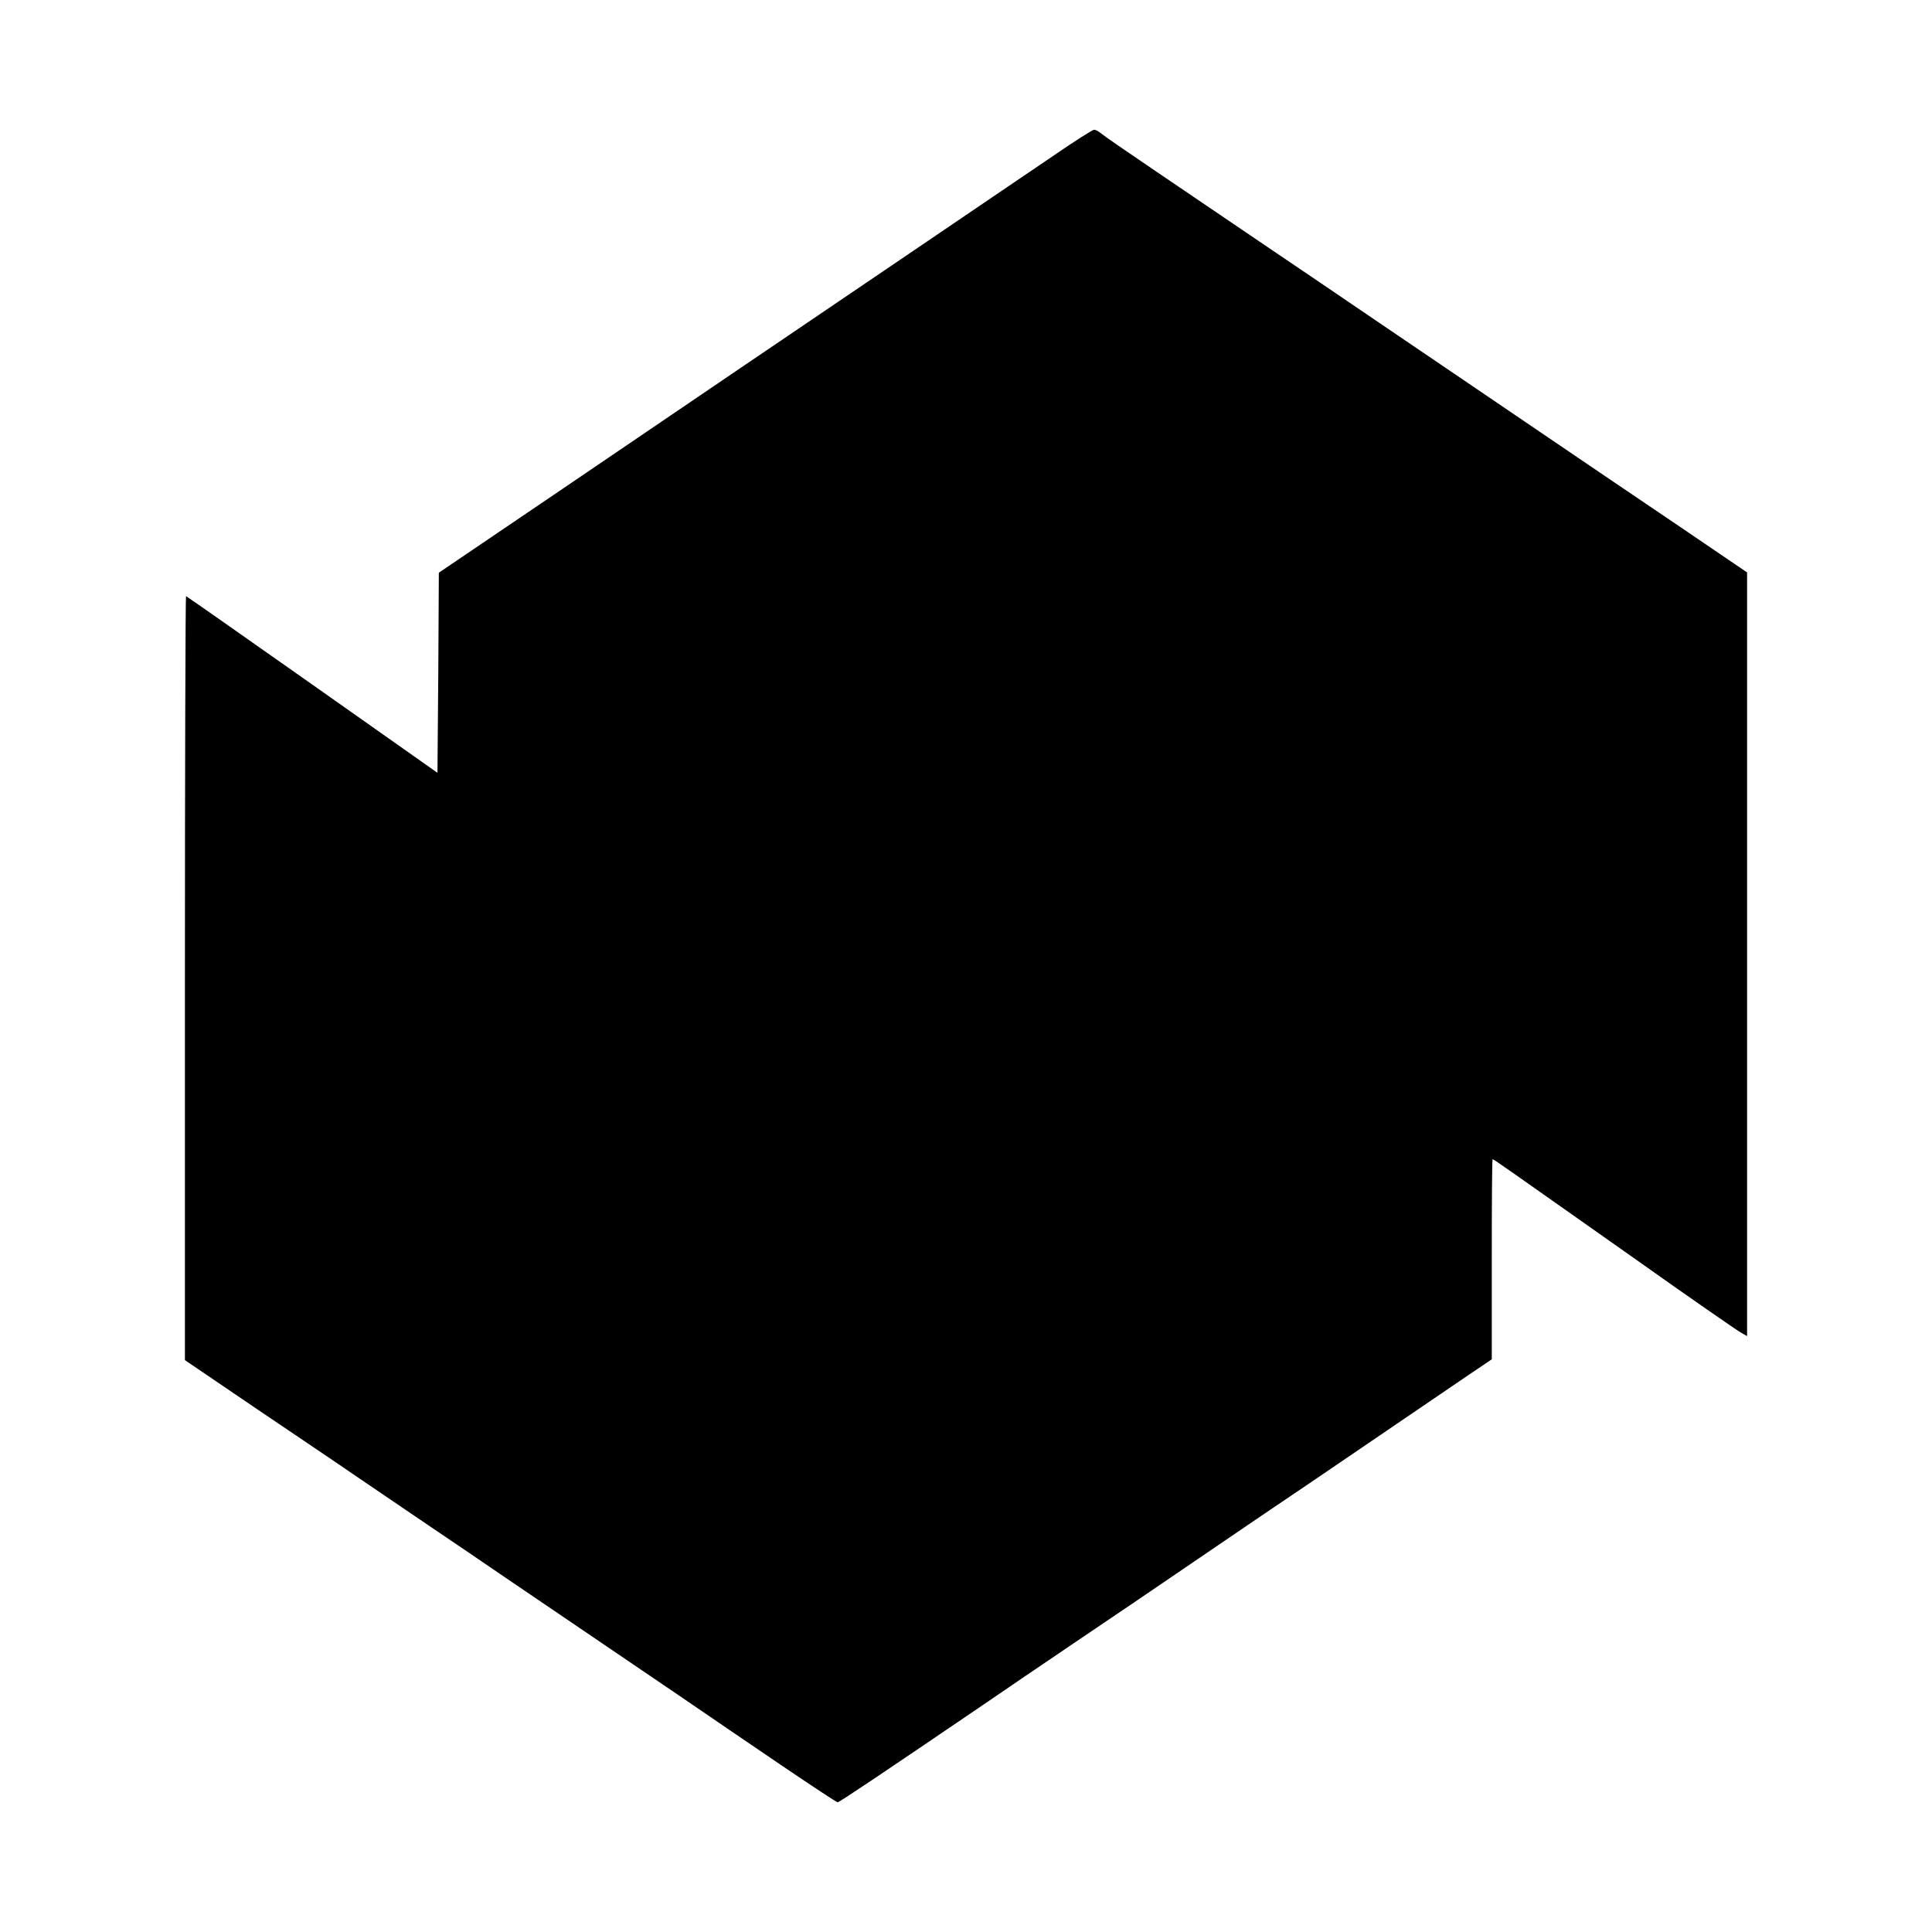
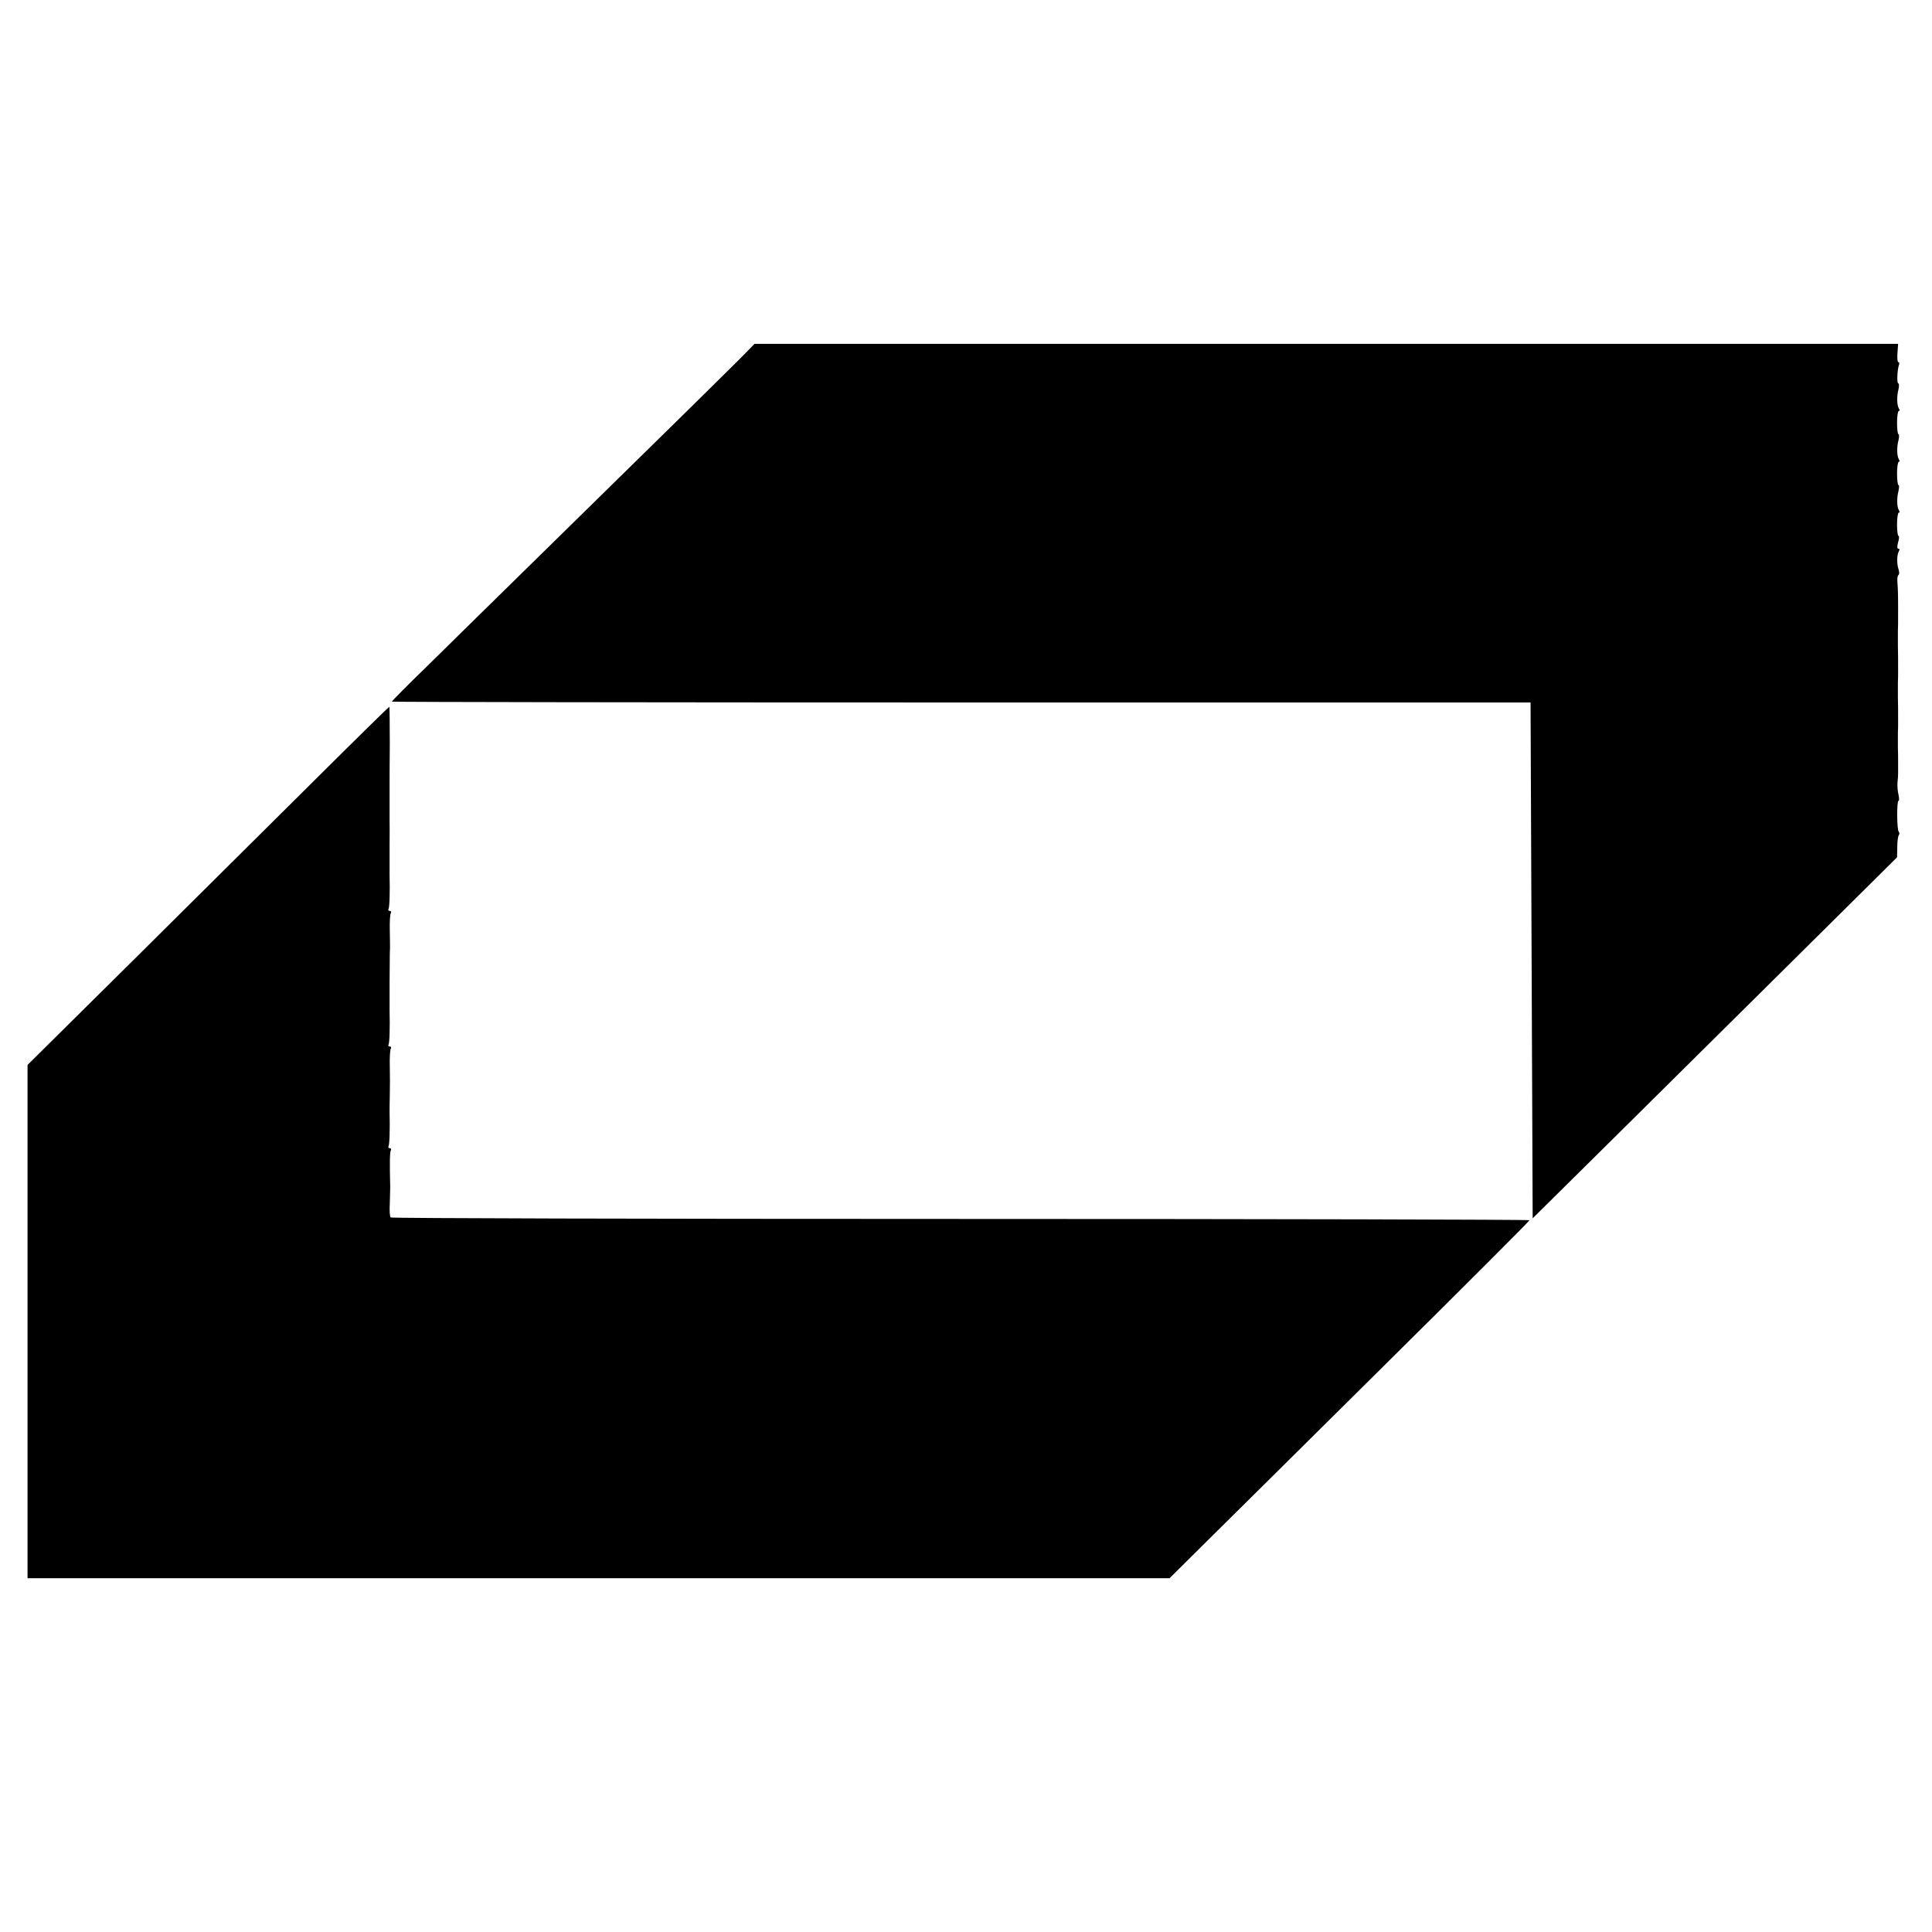
- <svg xmlns="http://www.w3.org/2000/svg" version="1.0" width="700pt" height="700pt" viewBox="0 0 700 700" preserveAspectRatio="xMidYMid meet">
-   <g transform="translate(0,700) scale(0.1,-0.1)" fill="#000000" stroke="none">
-     <path d="M3820 6438 c-74 -50 -189 -128 -255 -173 -66 -45 -203 -138 -305 -207 -325 -220 -883 -599 -1220 -828 -77 -52 -209 -142 -295 -200 l-155 -105 -2 -363 -3 -362 -454 320 c-250 176 -455 320 -457 320 -2 0 -4 -623 -4 -1384 l0 -1384 262 -178 c145 -98 304 -205 353 -239 50 -34 169 -115 265 -180 96 -65 216 -146 265 -180 84 -57 163 -111 645 -438 102 -70 271 -185 377 -257 105 -71 194 -130 198 -130 6 0 161 104 530 355 66 45 212 145 325 221 113 76 315 213 448 304 133 91 322 219 420 285 97 66 247 168 332 226 85 58 191 130 235 160 l80 54 0 362 c0 200 1 363 3 363 4 0 45 -29 503 -352 207 -147 386 -271 398 -277 l21 -12 0 1384 0 1383 -247 168 c-137 92 -369 250 -518 351 -148 101 -394 267 -545 370 -151 103 -358 243 -460 312 -102 69 -268 182 -370 251 -102 69 -192 131 -201 139 -8 7 -20 13 -25 13 -5 0 -70 -41 -144 -92z" />
+ <svg xmlns="http://www.w3.org/2000/svg" version="1.0" width="912pt" height="912pt" viewBox="0 0 912 912" preserveAspectRatio="xMidYMid meet">
+   <g transform="translate(0,912) scale(0.1,-0.1)" fill="#000000" stroke="none">
+     <path d="M3517 7451 c-24 -25 -155 -154 -289 -286 -135 -132 -424 -416 -644 -632 -219 -215 -474 -465 -566 -556 -93 -90 -168 -166 -168 -169 0 -2 1209 -4 2688 -4 l2687 0 5 -1218 5 -1217 382 378 c210 208 597 591 860 852 l478 474 1 46 c0 26 3 52 7 58 4 5 4 13 0 17 -9 8 -10 146 -1 146 4 0 3 12 0 28 -4 15 -6 41 -5 57 2 17 3 36 3 43 0 6 0 29 0 50 0 20 0 53 -1 72 0 19 0 50 0 68 1 17 1 39 1 47 0 59 0 95 -1 125 0 19 0 50 0 68 1 17 1 39 1 47 0 59 0 95 -1 125 0 19 0 50 0 68 1 33 1 37 1 100 0 86 -1 99 -3 130 -2 18 0 35 5 38 4 3 4 15 0 27 -9 26 -8 69 2 86 4 6 3 11 -3 11 -6 0 -6 11 -1 30 5 17 6 30 2 30 -4 0 -7 25 -7 55 0 30 4 55 8 55 5 0 5 5 1 11 -10 16 -11 58 -2 92 3 15 4 27 0 27 -4 0 -7 25 -7 55 0 30 4 55 8 55 5 0 5 5 1 11 -10 16 -11 58 -2 92 3 15 4 27 0 27 -4 0 -7 25 -7 55 0 30 4 55 8 55 5 0 5 5 1 11 -10 16 -11 58 -2 92 3 15 3 27 -1 27 -8 0 -5 65 3 87 3 7 2 13 -2 13 -5 0 -7 20 -5 43 l3 44 -2699 0 -2699 0 -45 -46z" />
+     <path d="M1503 5455 c-182 -181 -566 -562 -852 -846 l-521 -516 0 -1211 0 -1212 2696 0 2695 0 154 153 c84 83 467 462 849 841 383 379 696 692 696 696 0 3 -1208 6 -2685 6 -1476 0 -2687 3 -2691 7 -4 4 -6 33 -4 65 1 31 2 66 2 77 -3 119 -2 166 3 175 3 5 1 10 -5 10 -6 0 -9 4 -6 9 5 7 7 84 5 161 0 8 0 44 1 80 1 36 1 98 0 137 -1 40 1 77 5 83 3 5 1 10 -5 10 -6 0 -9 4 -6 9 5 7 7 84 5 161 0 8 0 67 0 130 1 145 1 147 2 163 0 6 0 45 -1 84 -1 40 1 77 5 83 3 5 1 10 -5 10 -6 0 -9 4 -6 9 5 7 7 84 5 161 0 8 0 67 0 130 1 63 0 122 0 130 0 8 0 44 0 80 0 36 0 74 0 85 0 11 0 98 1 194 0 95 -1 174 -2 175 -2 0 -152 -147 -335 -329z" />
  </g>
</svg>
